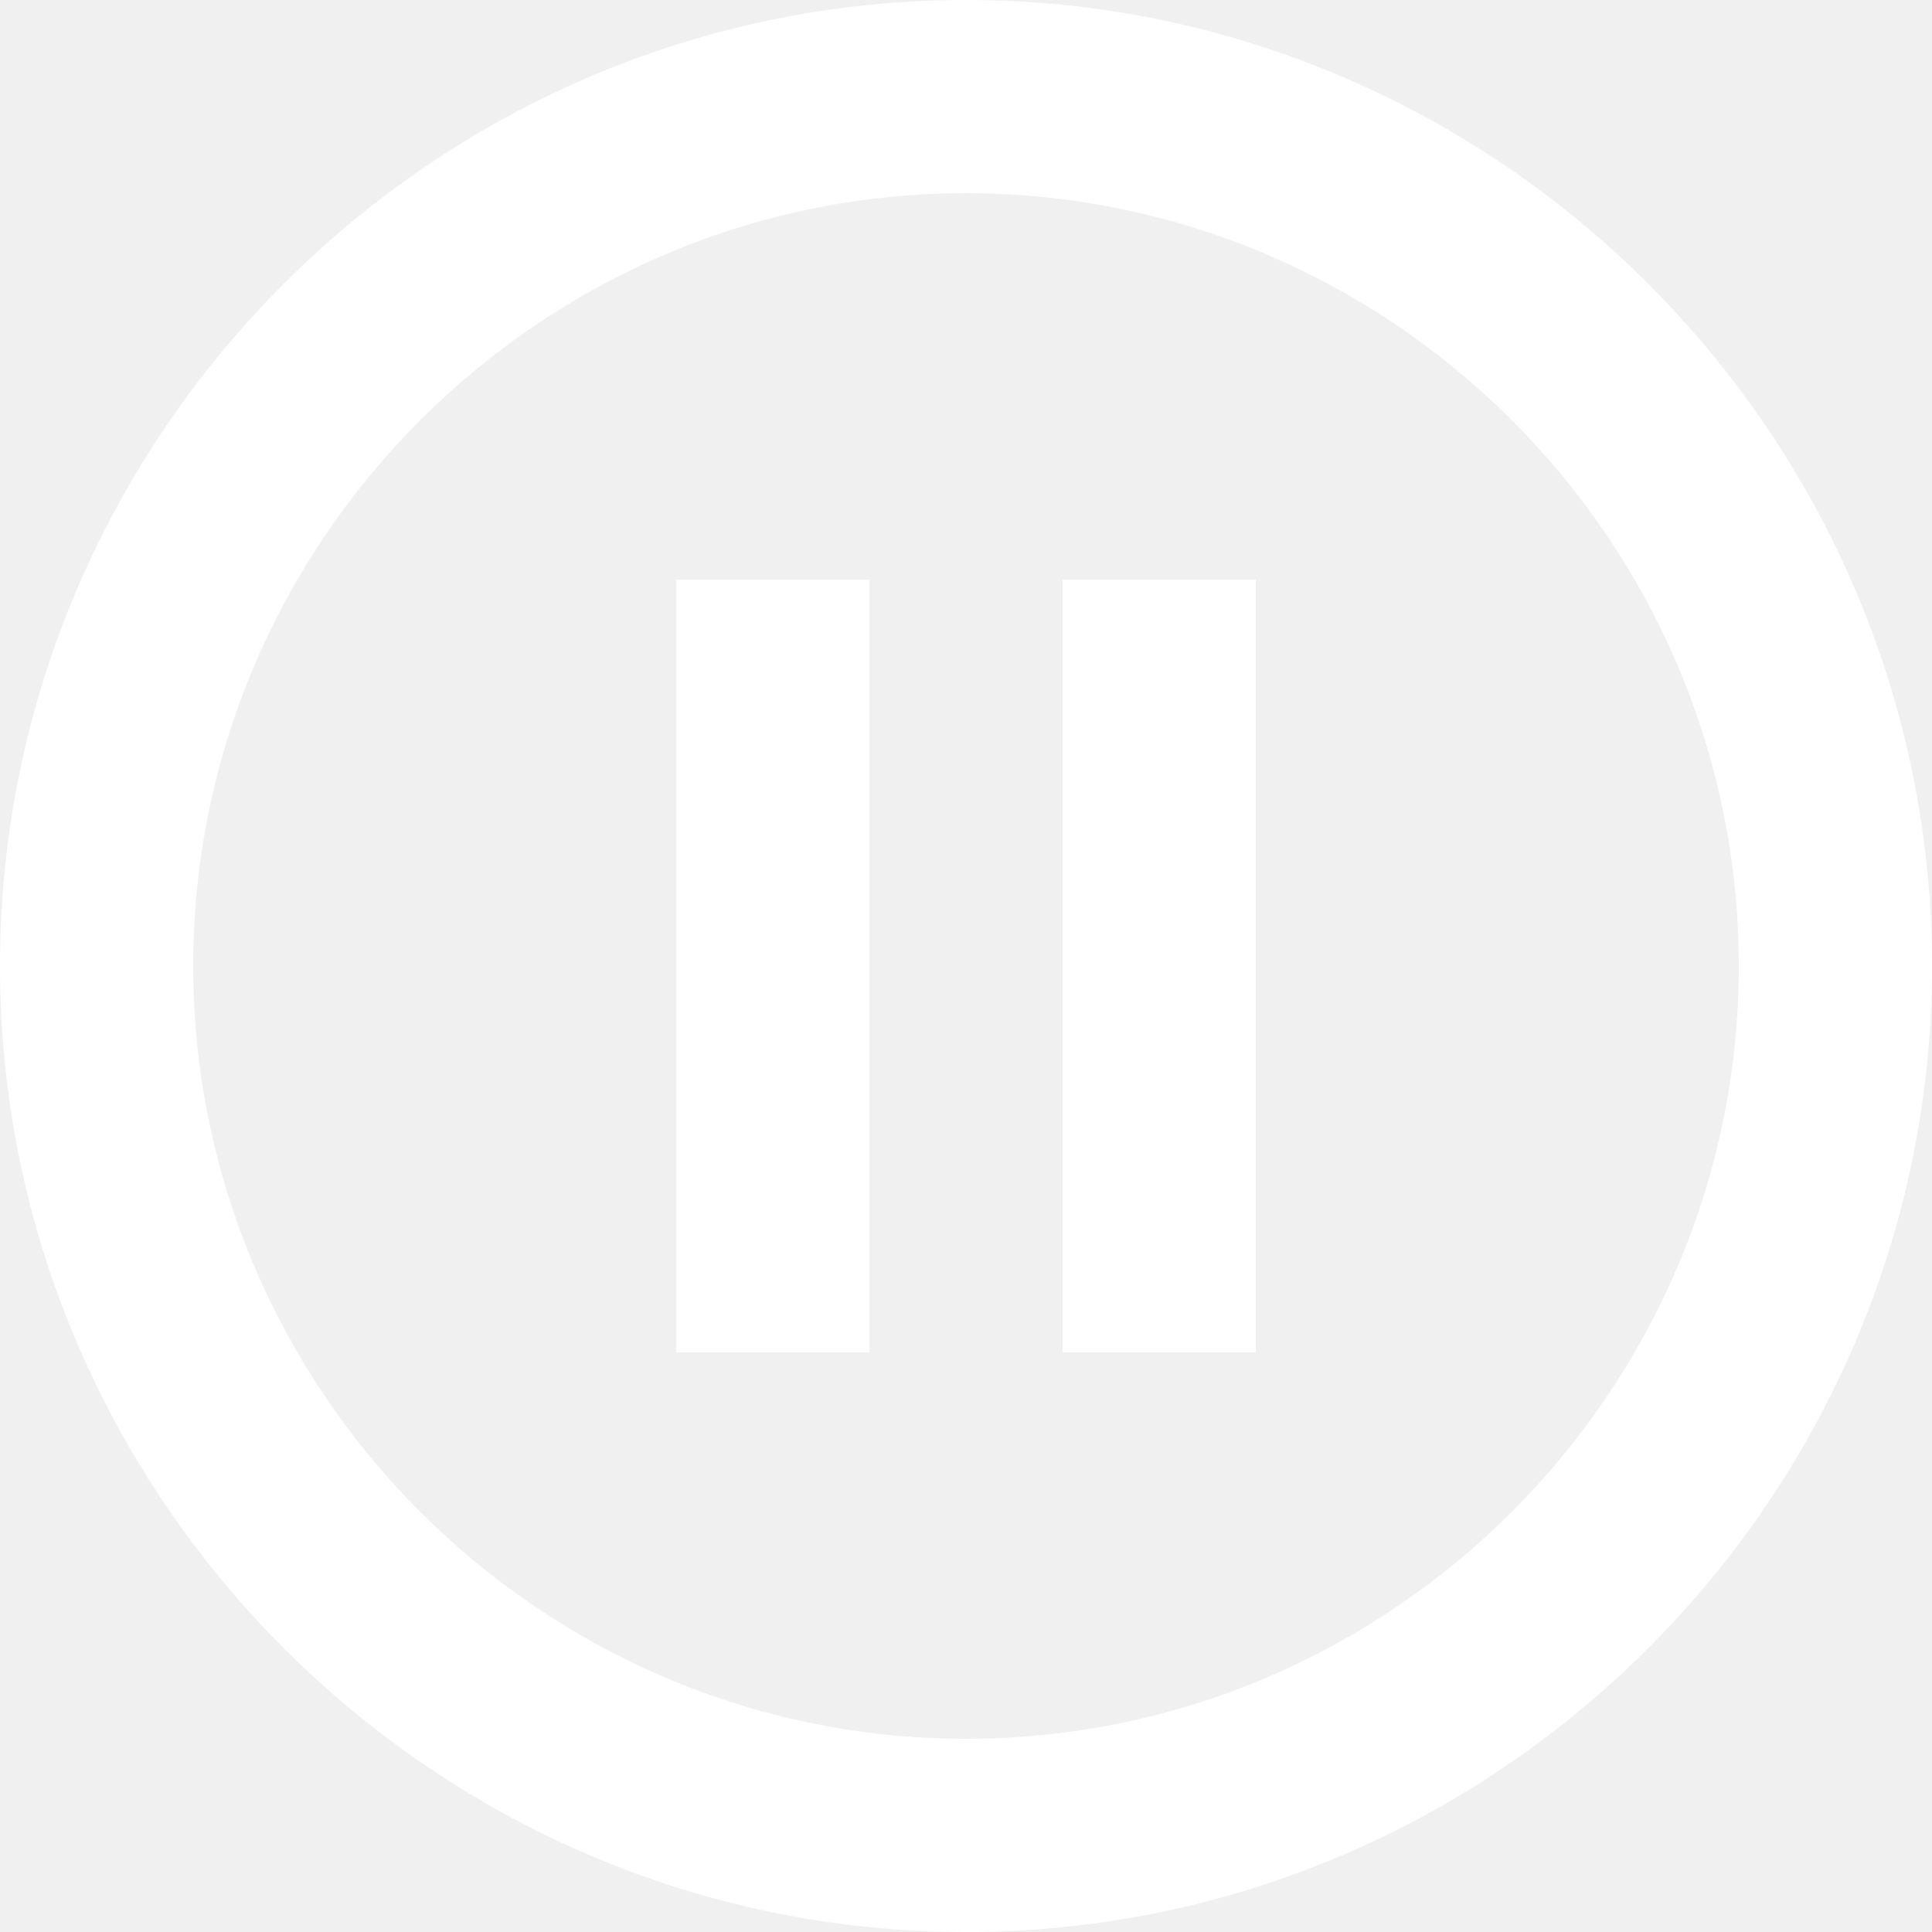
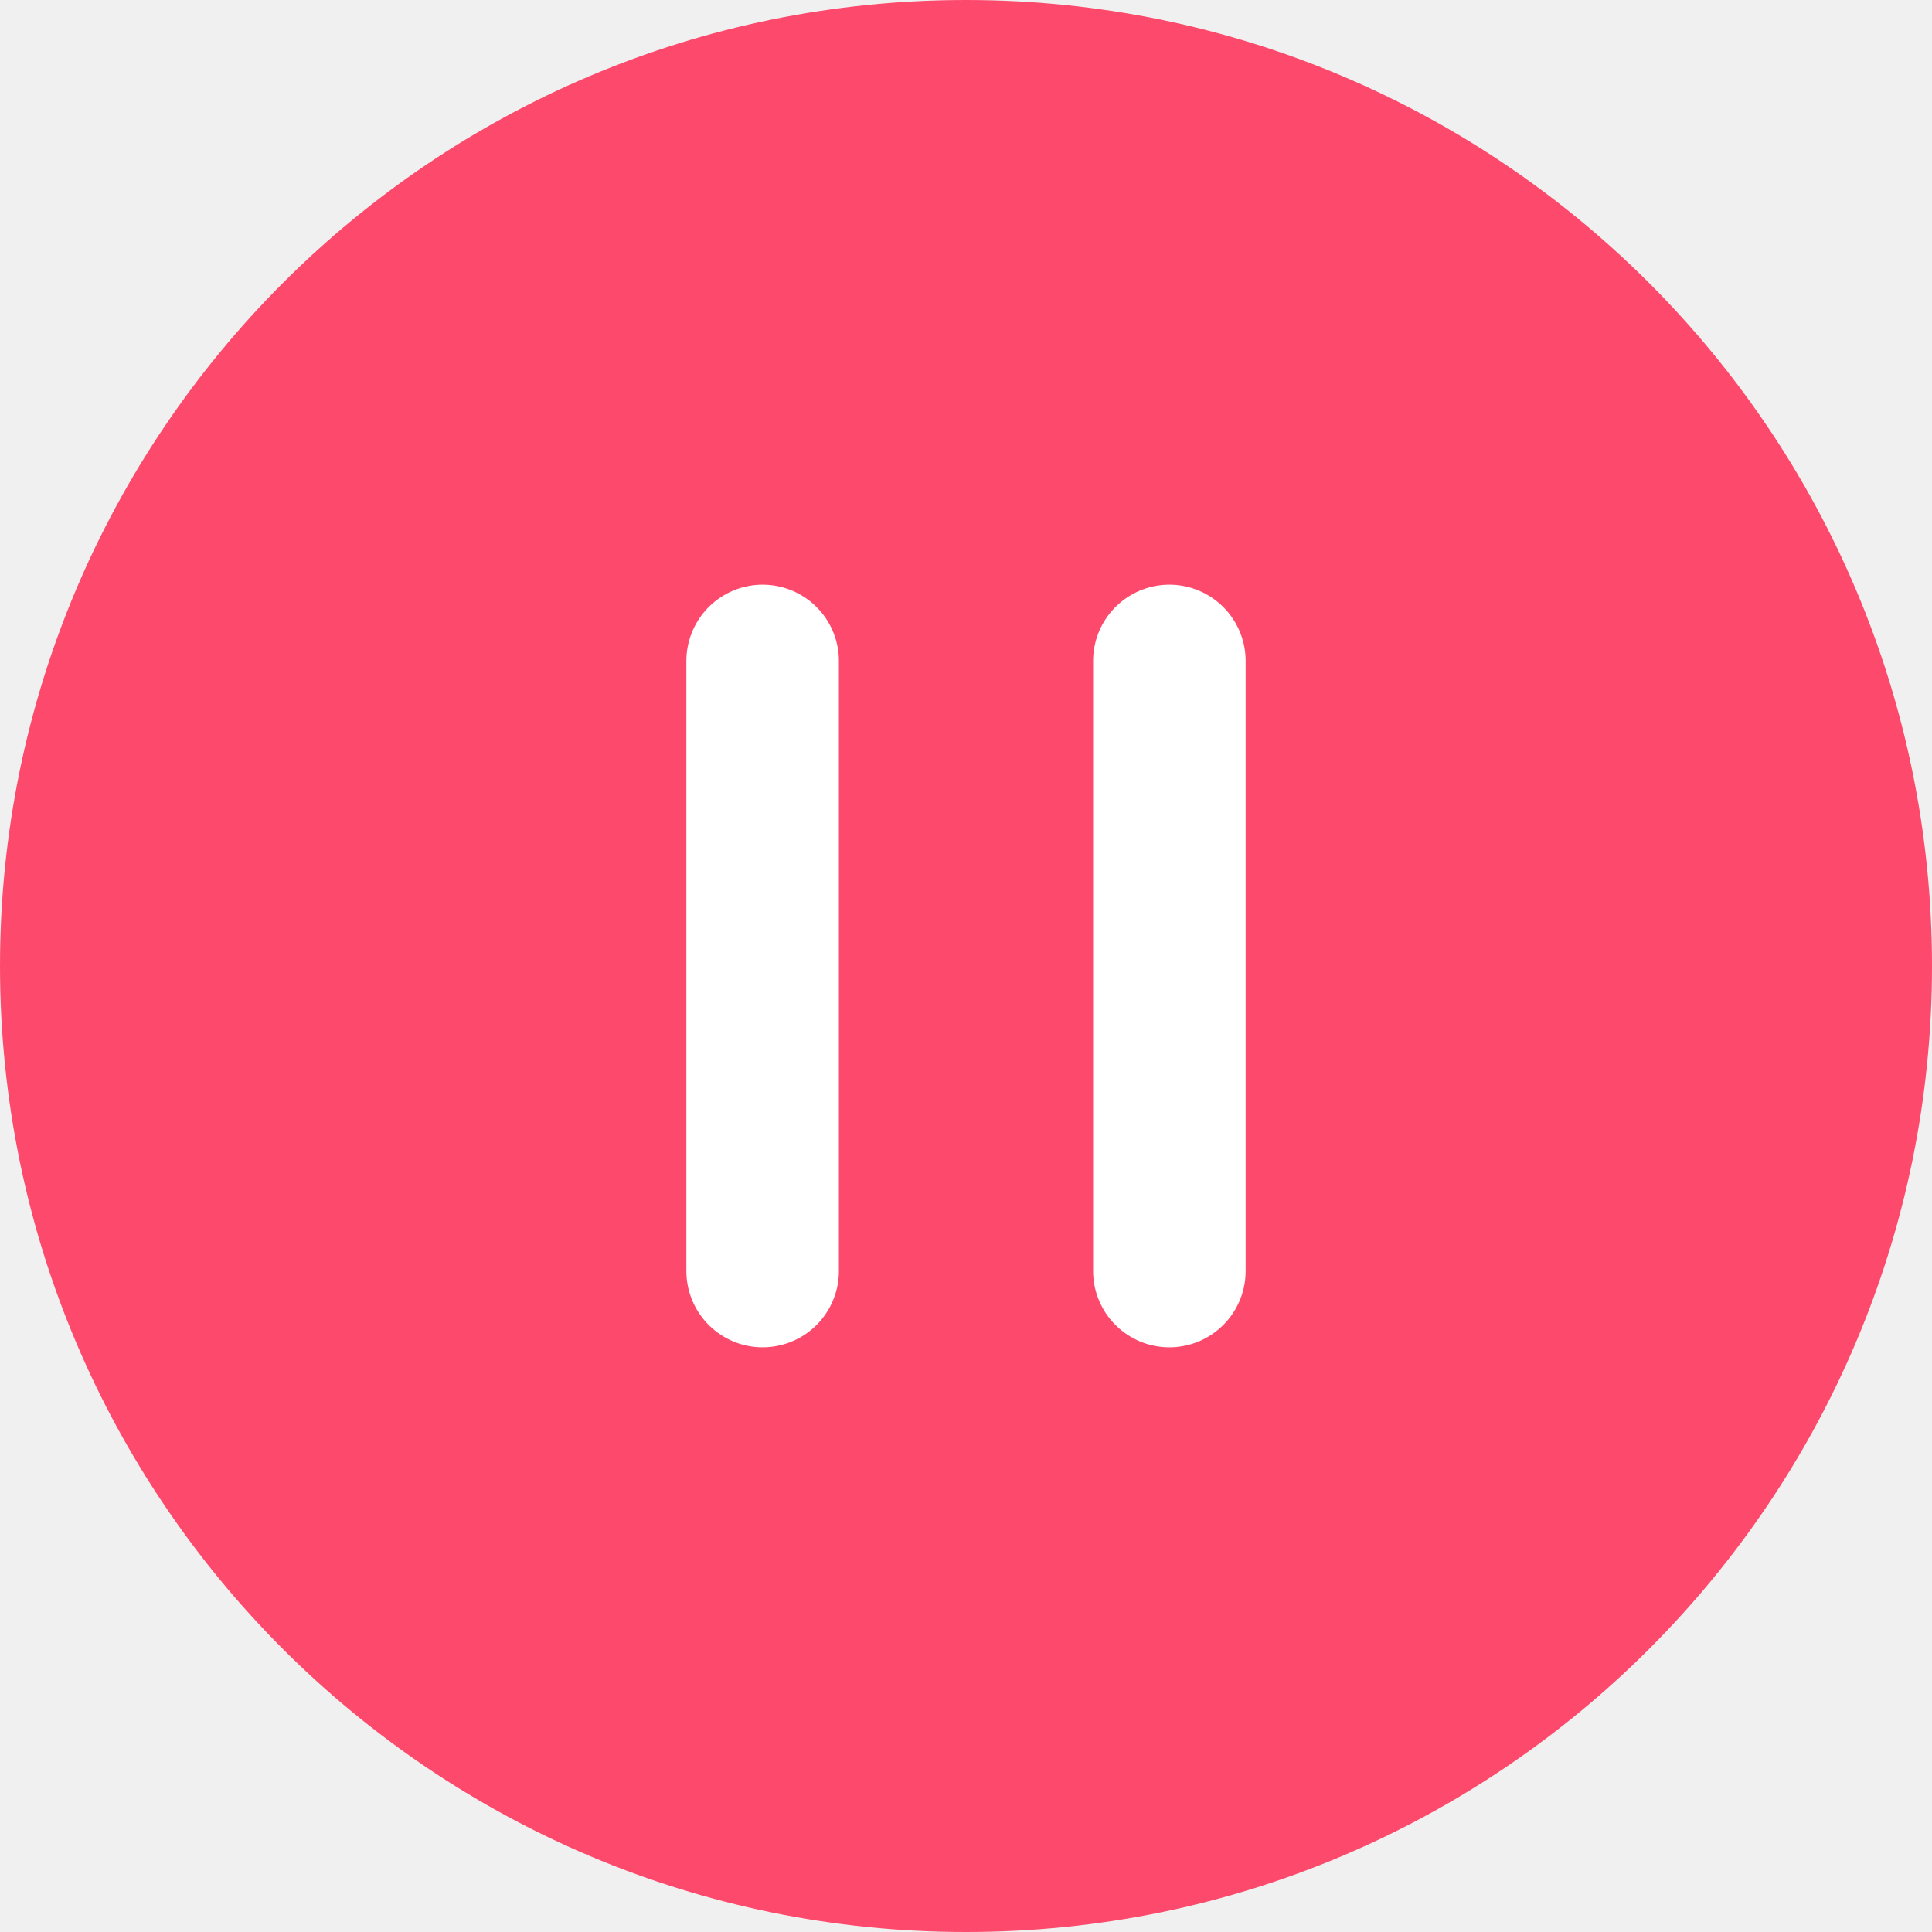
- <svg xmlns="http://www.w3.org/2000/svg" width="20px" height="20px" viewBox="0 0 20 20" version="1.1">
+ <svg xmlns="http://www.w3.org/2000/svg" width="38px" height="38px" viewBox="0 0 38 38" version="1.1">
  <defs />
-   <g id="Page-1" stroke="none" stroke-width="1" fill="none" fill-rule="evenodd">
-     <g id="Icons-AV" transform="translate(-42, -85)" fill="#FFFFFF">
-       <g id="pause-circle-outline" transform="translate(42, 85)">
-         <path d="M7,14 L9,14 L9,6 L7,6 L7,14 L7,14 Z M10,0 C4.5,0 0,4.5 0,10 C0,15.5 4.5,20 10,20 C15.5,20 20,15.5 20,10 C20,4.5 15.5,0 10,0 L10,0 Z M10,18 C5.6,18 2,14.4 2,10 C2,5.6 5.6,2 10,2 C14.4,2 18,5.6 18,10 C18,14.4 14.4,18 10,18 L10,18 Z M11,14 L13,14 L13,6 L11,6 L11,14 L11,14 Z" id="Shape" />
+   <g id="Playlist" stroke="none" stroke-width="1" fill="none" fill-rule="evenodd" transform="translate(-268, -156)">
+     <g id="playing" transform="translate(16, 103)">
+       <g id="play" transform="translate(252, 53)">
+         <circle id="Oval-7" fill="#FD4A6C" fill-rule="evenodd" cx="19" cy="19" r="19" />
+         <path d="M15,13 L15,25" id="Line" stroke="#FFFFFF" stroke-width="3" stroke-linecap="round" />
+         <path d="M23,13 L23,25" id="Line" stroke="#FFFFFF" stroke-width="3" stroke-linecap="round" />
      </g>
    </g>
  </g>
</svg>
